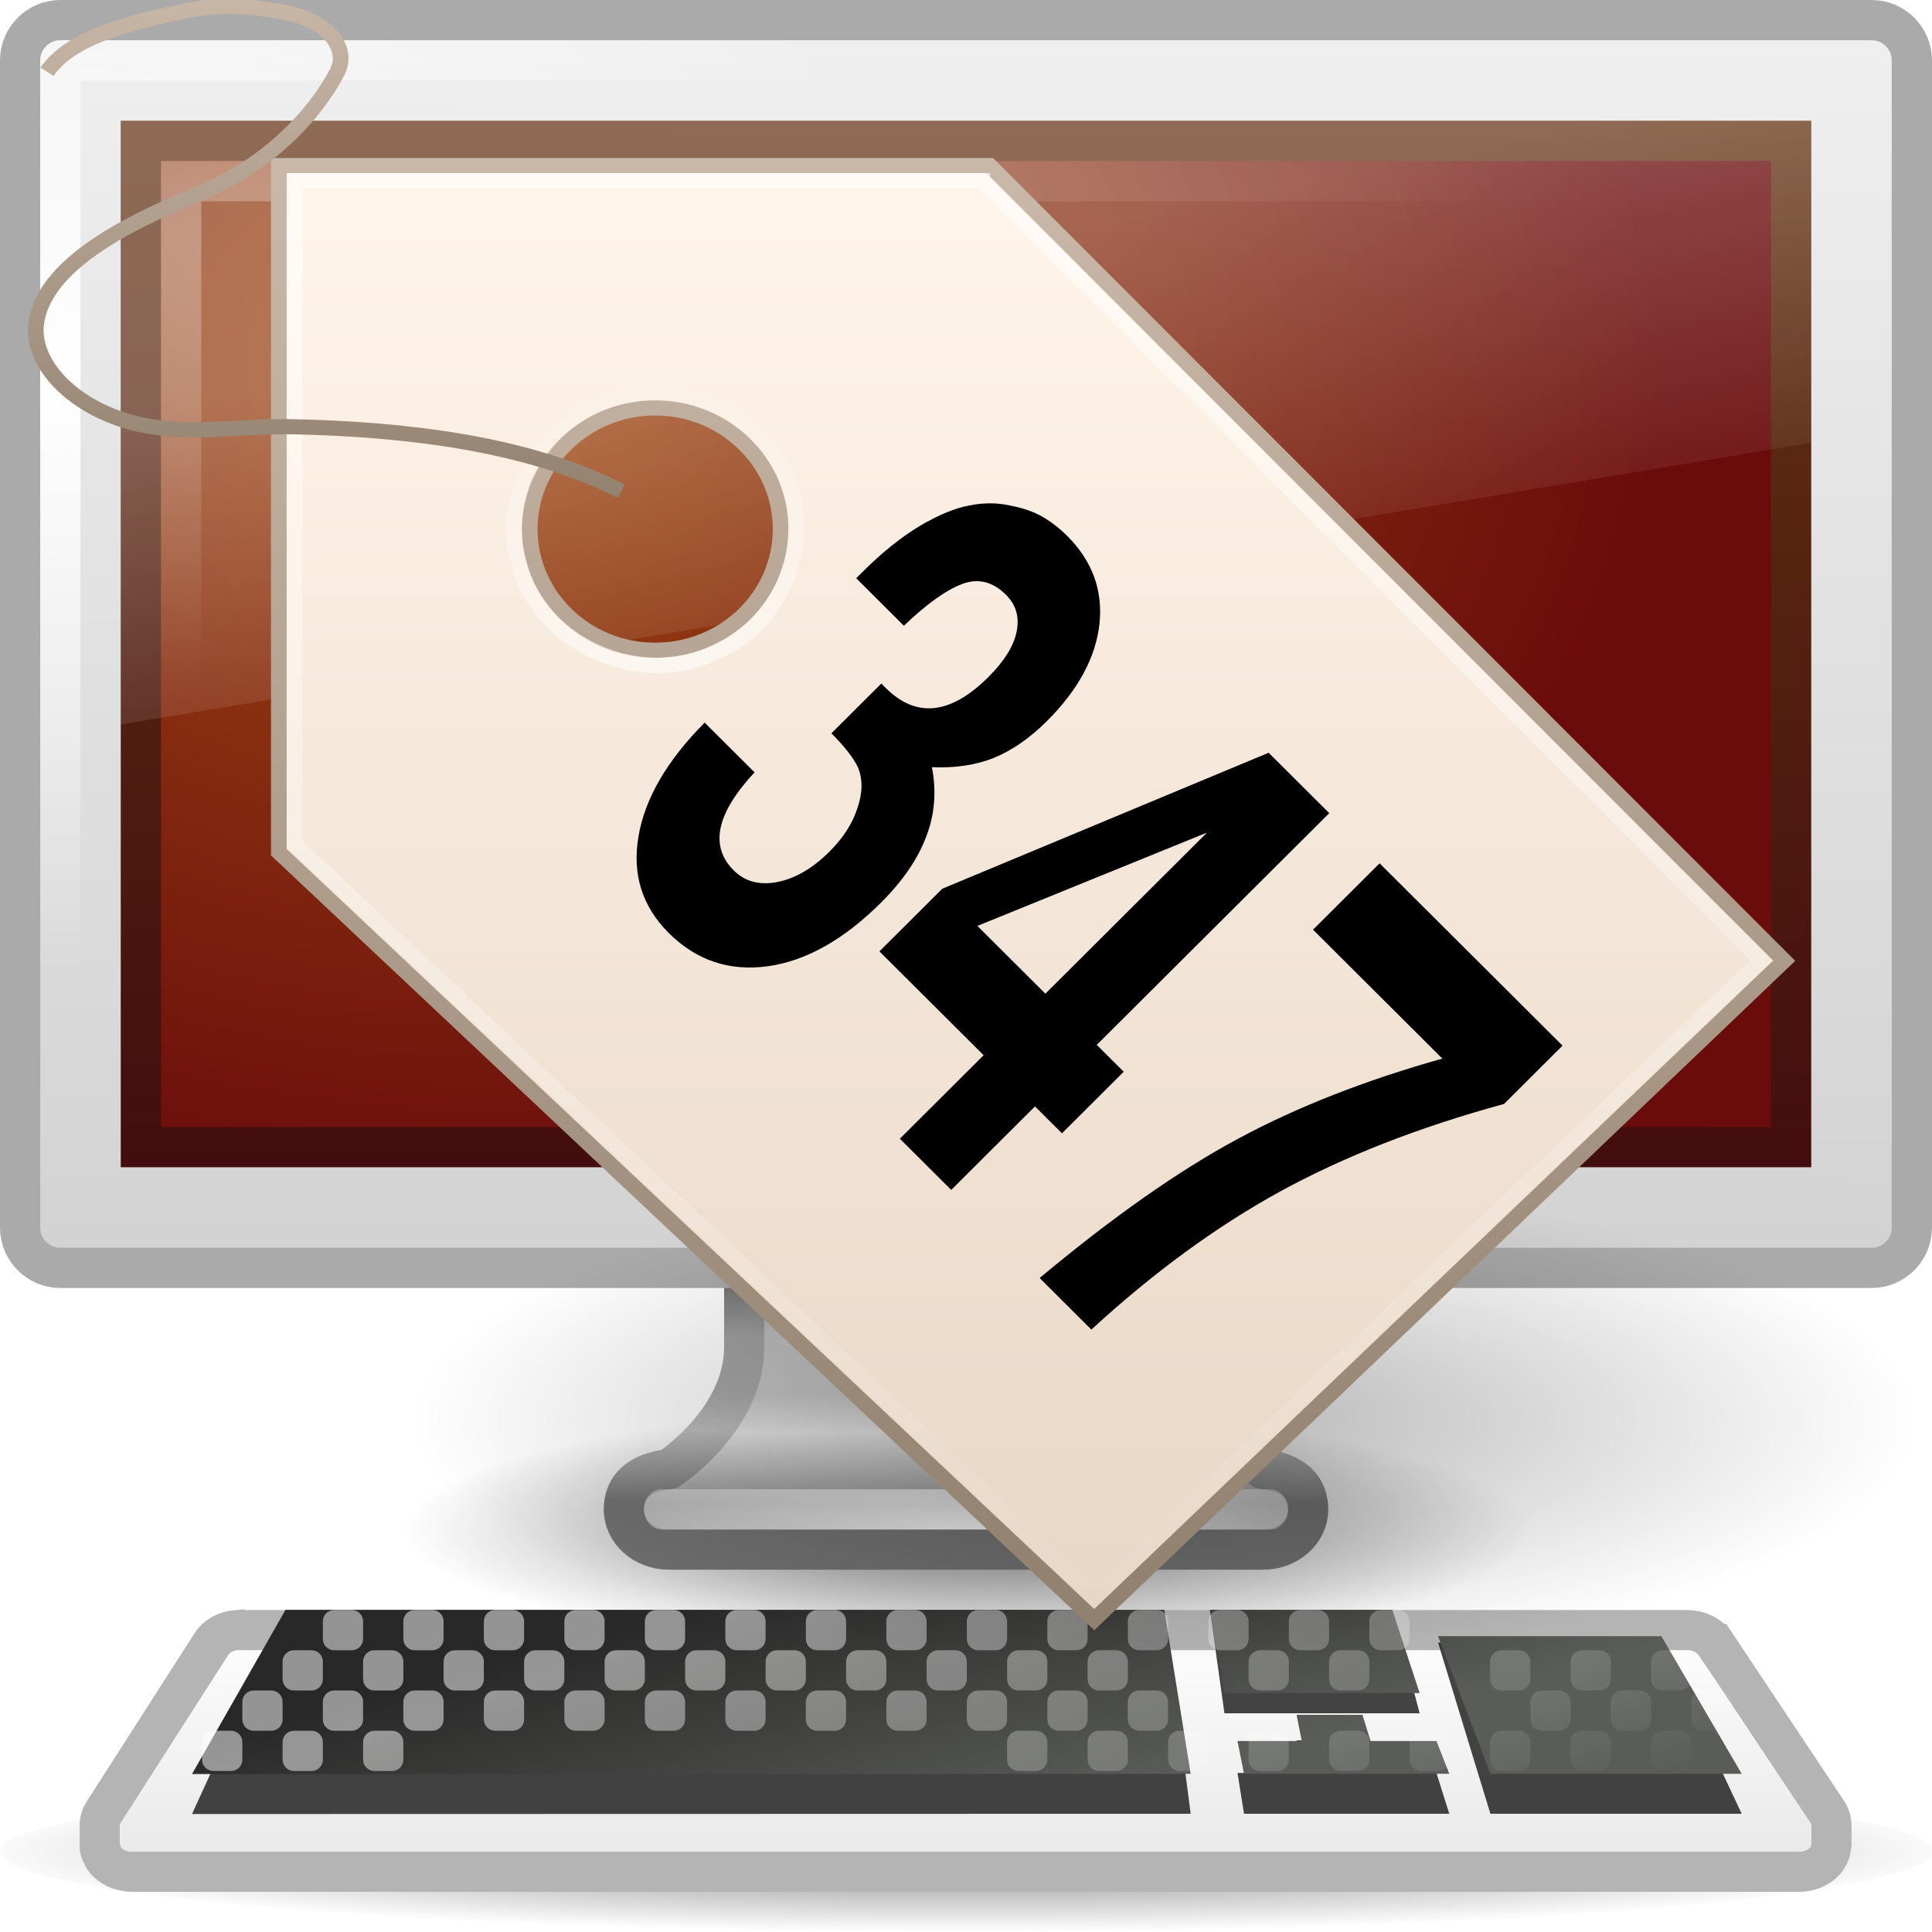
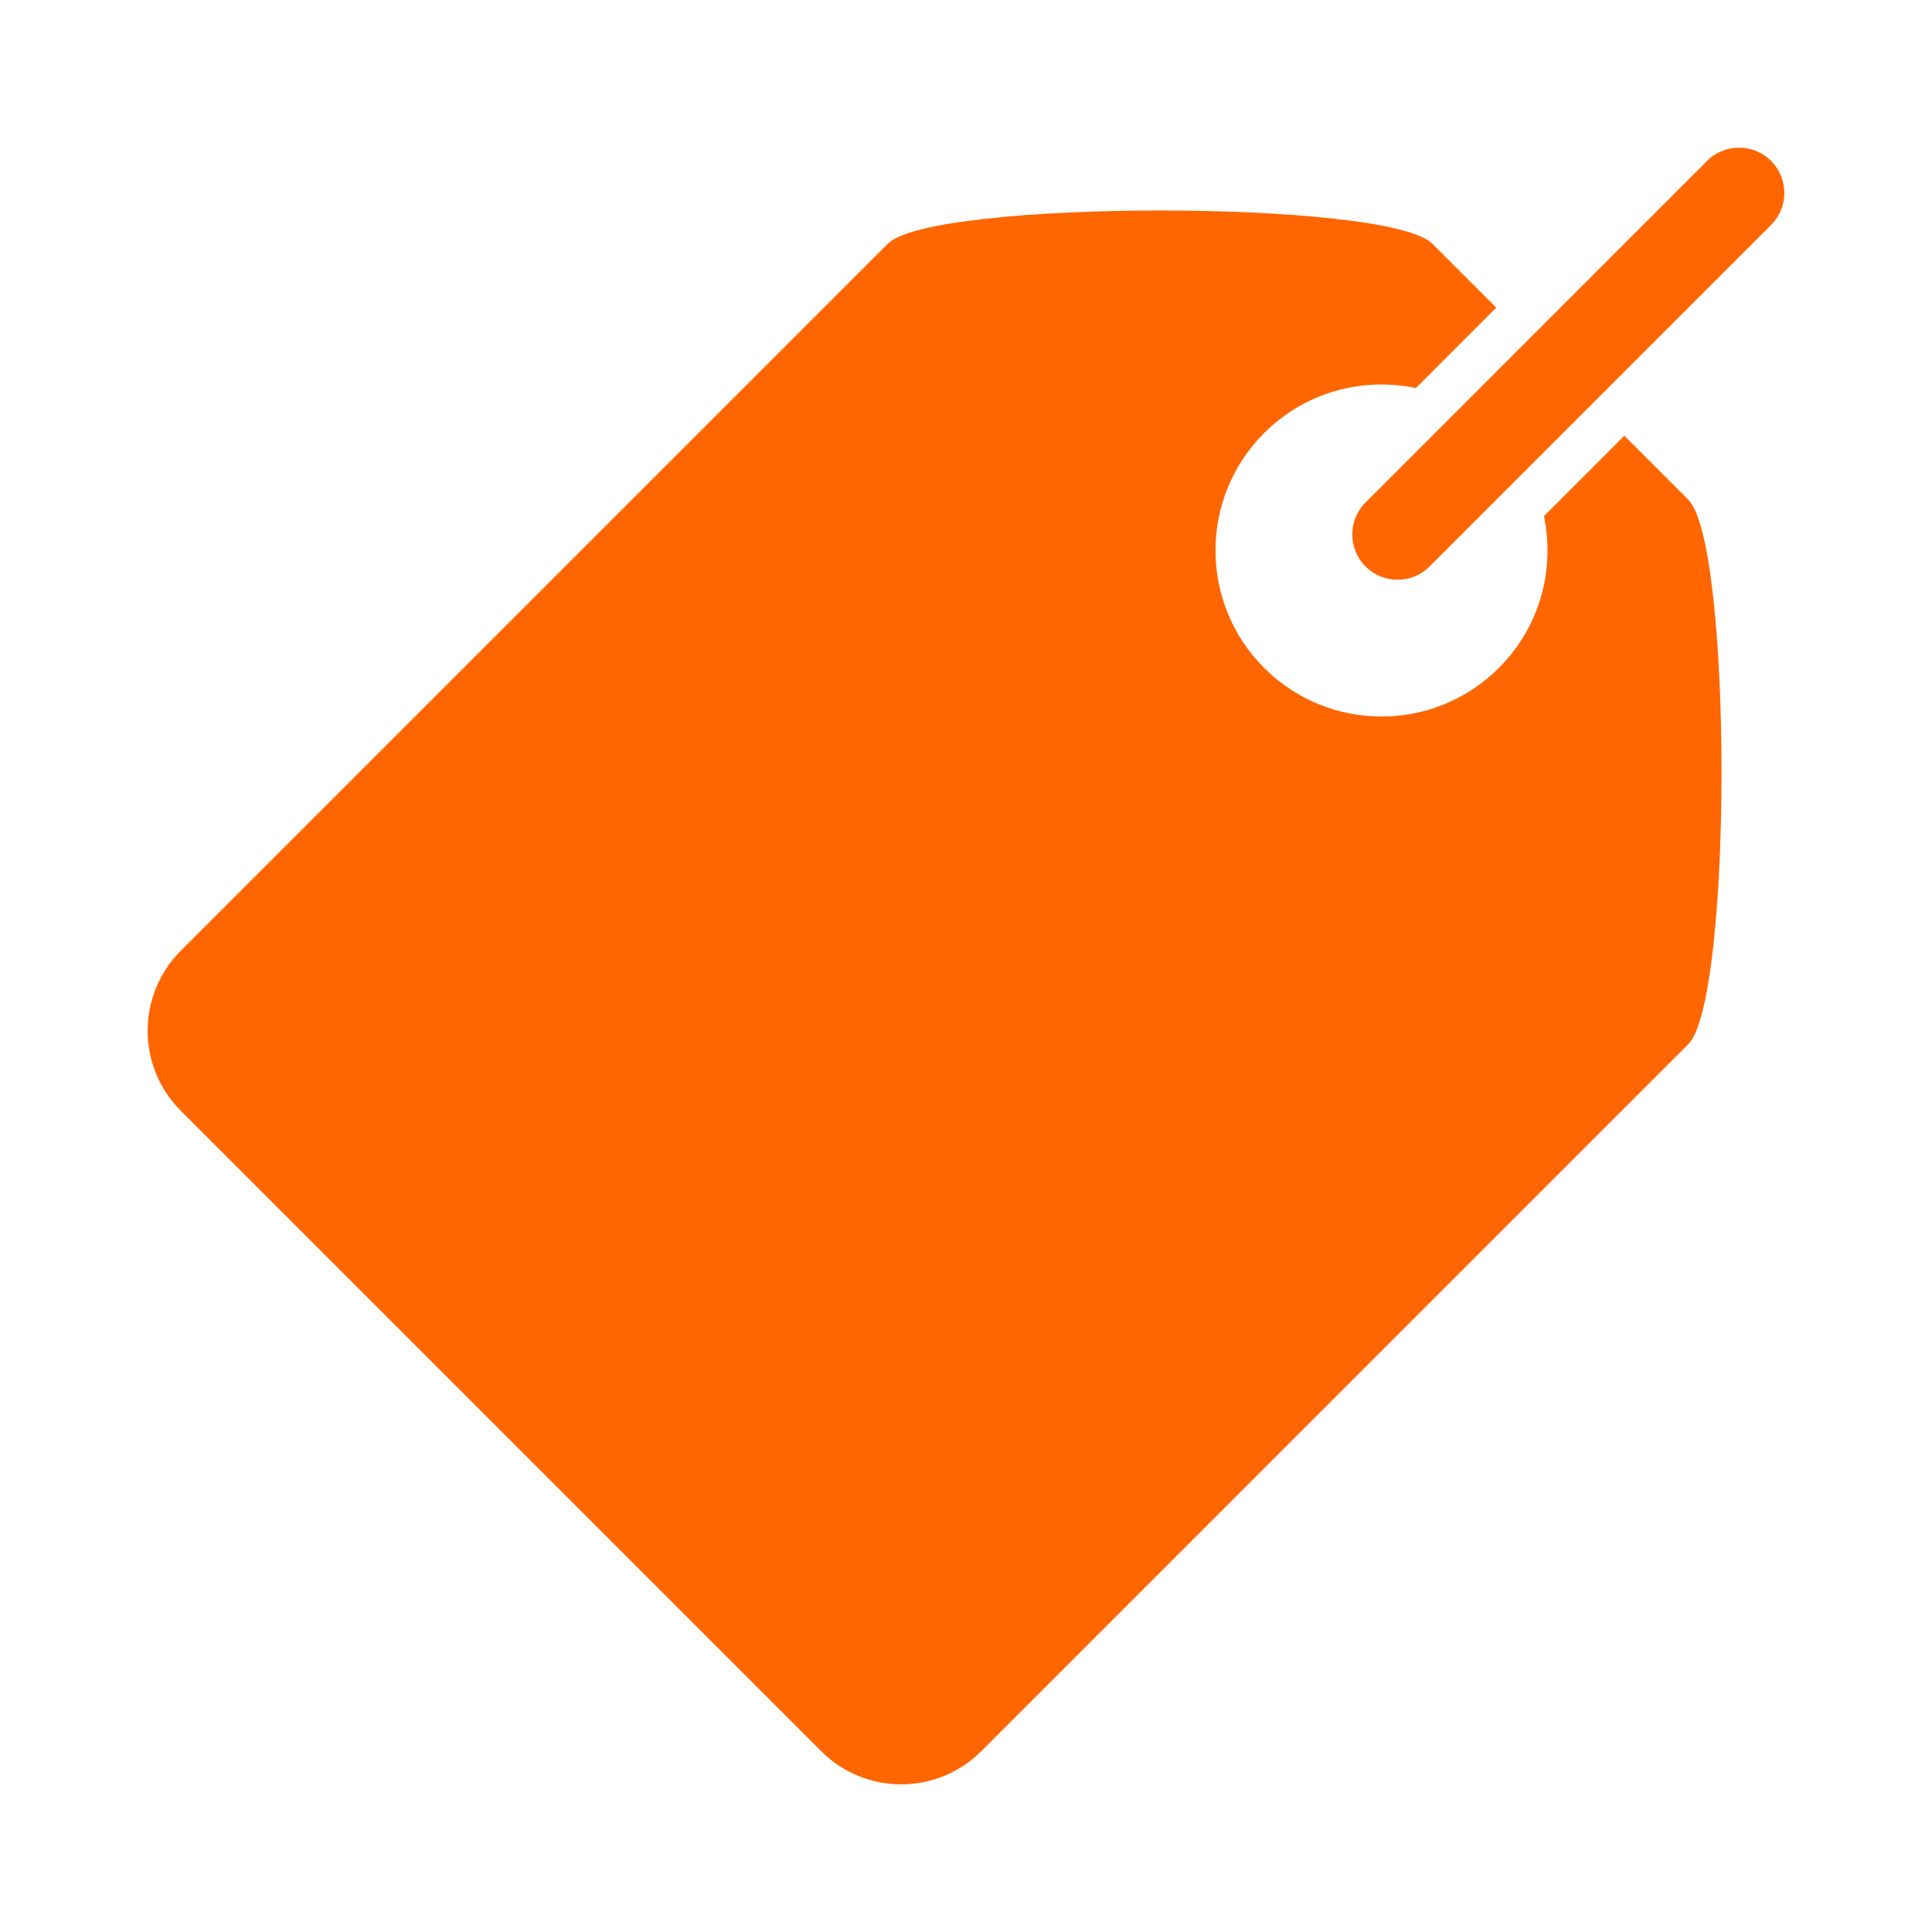
- <svg xmlns="http://www.w3.org/2000/svg" xmlns:xlink="http://www.w3.org/1999/xlink" version="1.0" width="48" height="48" id="svg2">
-   <defs id="defs4">
-     <linearGradient id="linearGradient10691">
-       <stop id="stop10693" style="stop-color:black;stop-opacity:1" offset="0" />
-       <stop id="stop10695" style="stop-color:black;stop-opacity:0" offset="1" />
-     </linearGradient>
-     <radialGradient cx="6.703" cy="73.616" r="7.228" fx="6.703" fy="73.616" id="radialGradient5995" xlink:href="#linearGradient10691" gradientUnits="userSpaceOnUse" gradientTransform="matrix(1.936801,0,0,0.4150287,11.01818,7.447365)" />
-     <linearGradient id="linearGradient6927">
-       <stop id="stop6929" style="stop-color:#505050;stop-opacity:1" offset="0" />
-       <stop id="stop6931" style="stop-color:#a0a0a0;stop-opacity:1" offset="0.35" />
-       <stop id="stop6933" style="stop-color:#aaa;stop-opacity:1" offset="0.583" />
-       <stop id="stop6935" style="stop-color:#bebebe;stop-opacity:1" offset="0.723" />
-       <stop id="stop6937" style="stop-color:#6e6e6e;stop-opacity:1" offset="1" />
-     </linearGradient>
-     <linearGradient id="linearGradient6620">
-       <stop id="stop6622" style="stop-color:#787878;stop-opacity:1" offset="0" />
-       <stop id="stop6624" style="stop-color:#bebebe;stop-opacity:1" offset="0.35" />
-       <stop id="stop6626" style="stop-color:#c8c8c8;stop-opacity:1" offset="0.583" />
-       <stop id="stop6628" style="stop-color:#e6e6e6;stop-opacity:1" offset="0.723" />
-       <stop id="stop6630" style="stop-color:#8c8c8c;stop-opacity:1" offset="1" />
-     </linearGradient>
-     <linearGradient id="linearGradient6544">
-       <stop id="stop6546" style="stop-color:#f0f0f0;stop-opacity:1" offset="0" />
-       <stop id="stop6548" style="stop-color:#d2d2d2;stop-opacity:1" offset="1" />
-     </linearGradient>
-     <linearGradient id="linearGradient6568">
-       <stop id="stop6570" style="stop-color:#430d0d;stop-opacity:1" offset="0" />
-       <stop id="stop6572" style="stop-color:#643314;stop-opacity:1" offset="1" />
-     </linearGradient>
-     <linearGradient id="linearGradient6560">
-       <stop id="stop6562" style="stop-color:#a14c13;stop-opacity:1" offset="0" />
-       <stop id="stop6564" style="stop-color:#6b0c0c;stop-opacity:1" offset="1" />
-     </linearGradient>
-     <linearGradient id="linearGradient7255">
-       <stop id="stop7257" style="stop-color:white;stop-opacity:1" offset="0" />
-       <stop id="stop7259" style="stop-color:#e6e6e6;stop-opacity:1" offset="1" />
-     </linearGradient>
-     <linearGradient id="linearGradient4574">
-       <stop id="stop4576" style="stop-color:#282828;stop-opacity:1" offset="0" />
-       <stop id="stop4578" style="stop-color:#5a5c58;stop-opacity:1" offset="1" />
-     </linearGradient>
-     <linearGradient id="linearGradient6592">
-       <stop id="stop6594" style="stop-color:white;stop-opacity:0.275" offset="0" />
-       <stop id="stop6596" style="stop-color:white;stop-opacity:0" offset="1" />
-     </linearGradient>
-     <linearGradient id="linearGradient6602">
-       <stop id="stop6604" style="stop-color:white;stop-opacity:1" offset="0" />
-       <stop id="stop6606" style="stop-color:white;stop-opacity:0" offset="1" />
-     </linearGradient>
-     <linearGradient x1="317" y1="79.188" x2="320.5" y2="89.75" id="linearGradient5732" xlink:href="#linearGradient6602" gradientUnits="userSpaceOnUse" gradientTransform="translate(-295.9789,-40)" />
-     <linearGradient x1="317" y1="79.188" x2="320.5" y2="89.75" id="linearGradient5734" xlink:href="#linearGradient6602" gradientUnits="userSpaceOnUse" gradientTransform="translate(-295.9789,-40)" />
-     <linearGradient x1="317" y1="79.188" x2="320.5" y2="89.75" id="linearGradient5736" xlink:href="#linearGradient6602" gradientUnits="userSpaceOnUse" gradientTransform="translate(-295.9789,-40)" />
-     <linearGradient x1="317" y1="79.188" x2="320.5" y2="89.75" id="linearGradient5738" xlink:href="#linearGradient6602" gradientUnits="userSpaceOnUse" gradientTransform="translate(-295.9789,-40)" />
-     <linearGradient x1="317" y1="79.188" x2="320.5" y2="89.75" id="linearGradient5740" xlink:href="#linearGradient6602" gradientUnits="userSpaceOnUse" gradientTransform="translate(-295.9789,-40)" />
-     <linearGradient x1="317" y1="79.188" x2="320.5" y2="89.75" id="linearGradient5742" xlink:href="#linearGradient6602" gradientUnits="userSpaceOnUse" gradientTransform="translate(-295.9789,-40)" />
-     <linearGradient x1="317" y1="79.188" x2="320.5" y2="89.75" id="linearGradient5744" xlink:href="#linearGradient6602" gradientUnits="userSpaceOnUse" gradientTransform="translate(-295.9789,-40)" />
-     <linearGradient x1="317" y1="79.188" x2="320.5" y2="89.75" id="linearGradient5746" xlink:href="#linearGradient6602" gradientUnits="userSpaceOnUse" gradientTransform="translate(-295.9789,-40)" />
-     <linearGradient x1="317" y1="79.188" x2="320.5" y2="89.75" id="linearGradient5748" xlink:href="#linearGradient6602" gradientUnits="userSpaceOnUse" gradientTransform="translate(-295.9789,-40)" />
-     <linearGradient x1="317" y1="79.188" x2="320.5" y2="89.75" id="linearGradient5750" xlink:href="#linearGradient6602" gradientUnits="userSpaceOnUse" gradientTransform="translate(-295.9789,-40)" />
-     <linearGradient x1="317" y1="79.188" x2="320.5" y2="89.75" id="linearGradient5752" xlink:href="#linearGradient6602" gradientUnits="userSpaceOnUse" gradientTransform="translate(-295.9789,-40)" />
-     <linearGradient x1="317" y1="79.188" x2="320.5" y2="89.75" id="linearGradient5754" xlink:href="#linearGradient6602" gradientUnits="userSpaceOnUse" gradientTransform="translate(-295.9789,-40)" />
-     <linearGradient x1="317" y1="79.188" x2="320.5" y2="89.75" id="linearGradient5756" xlink:href="#linearGradient6602" gradientUnits="userSpaceOnUse" gradientTransform="translate(-295.9789,-40)" />
-     <linearGradient x1="317" y1="79.188" x2="320.5" y2="89.75" id="linearGradient5758" xlink:href="#linearGradient6602" gradientUnits="userSpaceOnUse" gradientTransform="translate(-295.9789,-40)" />
-     <linearGradient x1="317" y1="79.188" x2="320.5" y2="89.75" id="linearGradient5760" xlink:href="#linearGradient6602" gradientUnits="userSpaceOnUse" gradientTransform="translate(-295.9789,-40)" />
-     <linearGradient x1="317" y1="79.188" x2="320.5" y2="89.75" id="linearGradient5762" xlink:href="#linearGradient6602" gradientUnits="userSpaceOnUse" gradientTransform="translate(-295.9789,-40)" />
-     <linearGradient x1="317" y1="79.188" x2="320.5" y2="89.75" id="linearGradient5764" xlink:href="#linearGradient6602" gradientUnits="userSpaceOnUse" gradientTransform="translate(-295.9789,-40)" />
-     <linearGradient x1="317" y1="79.188" x2="320.5" y2="89.75" id="linearGradient5766" xlink:href="#linearGradient6602" gradientUnits="userSpaceOnUse" gradientTransform="translate(-295.9789,-40)" />
-     <linearGradient x1="317" y1="79.188" x2="320.5" y2="89.75" id="linearGradient5768" xlink:href="#linearGradient6602" gradientUnits="userSpaceOnUse" gradientTransform="translate(-295.9789,-40)" />
-     <linearGradient x1="317" y1="79.188" x2="320.5" y2="89.75" id="linearGradient5770" xlink:href="#linearGradient6602" gradientUnits="userSpaceOnUse" gradientTransform="translate(-295.9789,-40)" />
-     <linearGradient x1="317" y1="79.188" x2="320.5" y2="89.75" id="linearGradient5772" xlink:href="#linearGradient6602" gradientUnits="userSpaceOnUse" gradientTransform="translate(-295.9789,-40)" />
-     <linearGradient x1="317" y1="79.188" x2="320.5" y2="89.75" id="linearGradient5774" xlink:href="#linearGradient6602" gradientUnits="userSpaceOnUse" gradientTransform="translate(-295.9789,-40)" />
-     <linearGradient x1="317" y1="79.188" x2="320.5" y2="89.75" id="linearGradient5776" xlink:href="#linearGradient6602" gradientUnits="userSpaceOnUse" gradientTransform="translate(-295.9789,-40)" />
-     <linearGradient x1="317" y1="79.188" x2="320.5" y2="89.75" id="linearGradient5778" xlink:href="#linearGradient6602" gradientUnits="userSpaceOnUse" gradientTransform="translate(-295.9789,-40)" />
-     <linearGradient x1="317" y1="79.188" x2="320.5" y2="89.75" id="linearGradient5780" xlink:href="#linearGradient6602" gradientUnits="userSpaceOnUse" gradientTransform="translate(-295.9789,-40)" />
-     <linearGradient x1="317" y1="79.188" x2="320.5" y2="89.75" id="linearGradient5782" xlink:href="#linearGradient6602" gradientUnits="userSpaceOnUse" gradientTransform="translate(-295.9789,-40)" />
-     <linearGradient x1="317" y1="79.188" x2="320.5" y2="89.75" id="linearGradient5784" xlink:href="#linearGradient6602" gradientUnits="userSpaceOnUse" gradientTransform="translate(-295.9789,-40)" />
-     <linearGradient x1="317" y1="79.188" x2="320.5" y2="89.75" id="linearGradient5786" xlink:href="#linearGradient6602" gradientUnits="userSpaceOnUse" gradientTransform="translate(-295.9789,-40)" />
-     <linearGradient x1="317" y1="79.188" x2="320.5" y2="89.75" id="linearGradient5788" xlink:href="#linearGradient6602" gradientUnits="userSpaceOnUse" gradientTransform="translate(-295.9789,-40)" />
-     <linearGradient x1="317" y1="79.188" x2="320.5" y2="89.75" id="linearGradient5790" xlink:href="#linearGradient6602" gradientUnits="userSpaceOnUse" gradientTransform="translate(-295.9789,-40)" />
-     <linearGradient x1="317" y1="79.188" x2="320.5" y2="89.75" id="linearGradient5792" xlink:href="#linearGradient6602" gradientUnits="userSpaceOnUse" gradientTransform="translate(-295.9789,-40)" />
-     <linearGradient x1="317" y1="79.188" x2="320.5" y2="89.75" id="linearGradient5794" xlink:href="#linearGradient6602" gradientUnits="userSpaceOnUse" gradientTransform="translate(-295.9789,-40)" />
-     <linearGradient x1="317" y1="79.188" x2="320.5" y2="89.75" id="linearGradient5796" xlink:href="#linearGradient6602" gradientUnits="userSpaceOnUse" gradientTransform="translate(-295.9789,-40)" />
-     <linearGradient x1="317" y1="79.188" x2="320.5" y2="89.75" id="linearGradient5798" xlink:href="#linearGradient6602" gradientUnits="userSpaceOnUse" gradientTransform="translate(-295.9789,-40)" />
-     <linearGradient x1="317" y1="79.188" x2="320.5" y2="89.75" id="linearGradient5800" xlink:href="#linearGradient6602" gradientUnits="userSpaceOnUse" gradientTransform="translate(-295.9789,-40)" />
-     <linearGradient x1="317" y1="79.188" x2="320.5" y2="89.75" id="linearGradient5802" xlink:href="#linearGradient6602" gradientUnits="userSpaceOnUse" gradientTransform="translate(-295.9789,-40)" />
-     <linearGradient x1="317" y1="79.188" x2="320.5" y2="89.75" id="linearGradient5804" xlink:href="#linearGradient6602" gradientUnits="userSpaceOnUse" gradientTransform="translate(-295.9789,-40)" />
-     <linearGradient x1="317" y1="79.188" x2="320.5" y2="89.75" id="linearGradient5806" xlink:href="#linearGradient6602" gradientUnits="userSpaceOnUse" gradientTransform="translate(-295.9789,-40)" />
-     <linearGradient x1="317" y1="79.188" x2="320.5" y2="89.75" id="linearGradient5808" xlink:href="#linearGradient6602" gradientUnits="userSpaceOnUse" gradientTransform="translate(-295.9789,-40)" />
-     <linearGradient x1="317" y1="79.188" x2="320.5" y2="89.75" id="linearGradient5810" xlink:href="#linearGradient6602" gradientUnits="userSpaceOnUse" gradientTransform="translate(-295.9789,-40)" />
-     <linearGradient x1="317" y1="79.188" x2="320.5" y2="89.75" id="linearGradient5812" xlink:href="#linearGradient6602" gradientUnits="userSpaceOnUse" gradientTransform="translate(-295.9789,-40)" />
-     <linearGradient x1="317" y1="79.188" x2="320.5" y2="89.75" id="linearGradient5814" xlink:href="#linearGradient6602" gradientUnits="userSpaceOnUse" gradientTransform="translate(-295.9789,-40)" />
-     <linearGradient x1="317" y1="79.188" x2="320.5" y2="89.75" id="linearGradient5816" xlink:href="#linearGradient6602" gradientUnits="userSpaceOnUse" gradientTransform="translate(-295.9789,-40)" />
-     <linearGradient x1="317" y1="79.188" x2="320.5" y2="89.75" id="linearGradient5818" xlink:href="#linearGradient6602" gradientUnits="userSpaceOnUse" gradientTransform="translate(-295.9789,-40)" />
-     <linearGradient x1="317" y1="79.188" x2="320.5" y2="89.75" id="linearGradient5820" xlink:href="#linearGradient6602" gradientUnits="userSpaceOnUse" gradientTransform="translate(-295.9789,-40)" />
-     <linearGradient x1="317" y1="79.188" x2="320.5" y2="89.75" id="linearGradient5822" xlink:href="#linearGradient6602" gradientUnits="userSpaceOnUse" gradientTransform="translate(-295.9789,-40)" />
-     <linearGradient x1="317" y1="79.188" x2="320.5" y2="89.75" id="linearGradient5824" xlink:href="#linearGradient6602" gradientUnits="userSpaceOnUse" gradientTransform="translate(-295.9789,-40)" />
-     <linearGradient x1="317" y1="79.188" x2="320.5" y2="89.75" id="linearGradient5826" xlink:href="#linearGradient6602" gradientUnits="userSpaceOnUse" gradientTransform="translate(-295.9789,-40)" />
-     <linearGradient x1="317" y1="79.188" x2="320.5" y2="89.75" id="linearGradient5828" xlink:href="#linearGradient6602" gradientUnits="userSpaceOnUse" gradientTransform="translate(-295.9789,-40)" />
-     <linearGradient x1="317" y1="79.188" x2="320.5" y2="89.75" id="linearGradient5830" xlink:href="#linearGradient6602" gradientUnits="userSpaceOnUse" gradientTransform="translate(-295.9789,-40)" />
-     <linearGradient x1="317" y1="79.188" x2="320.5" y2="89.75" id="linearGradient5832" xlink:href="#linearGradient6602" gradientUnits="userSpaceOnUse" gradientTransform="translate(-295.9789,-40)" />
-     <linearGradient x1="317" y1="79.188" x2="320.5" y2="89.75" id="linearGradient5834" xlink:href="#linearGradient6602" gradientUnits="userSpaceOnUse" gradientTransform="translate(-295.9789,-40)" />
-     <linearGradient x1="317" y1="79.188" x2="320.5" y2="89.75" id="linearGradient5836" xlink:href="#linearGradient6602" gradientUnits="userSpaceOnUse" gradientTransform="translate(-295.9789,-40)" />
-     <linearGradient x1="317" y1="79.188" x2="320.5" y2="89.75" id="linearGradient5838" xlink:href="#linearGradient6602" gradientUnits="userSpaceOnUse" gradientTransform="translate(-295.9789,-40)" />
-     <linearGradient x1="317" y1="79.188" x2="320.5" y2="89.75" id="linearGradient5840" xlink:href="#linearGradient6602" gradientUnits="userSpaceOnUse" gradientTransform="translate(-295.9789,-40)" />
-     <linearGradient x1="317" y1="79.188" x2="320.5" y2="89.75" id="linearGradient5842" xlink:href="#linearGradient6602" gradientUnits="userSpaceOnUse" gradientTransform="translate(-295.9789,-40)" />
-     <linearGradient x1="317" y1="79.188" x2="320.5" y2="89.75" id="linearGradient5844" xlink:href="#linearGradient6602" gradientUnits="userSpaceOnUse" gradientTransform="translate(-295.9789,-40)" />
-     <radialGradient cx="5.969" cy="-0.646" r="20" fx="5.969" fy="-0.646" id="radialGradient6000" xlink:href="#linearGradient6602" gradientUnits="userSpaceOnUse" gradientTransform="matrix(1.583349,-0.00807592,0.00274473,0.5381259,-3.480107,6.408078)" />
-     <linearGradient x1="12.938" y1="8.438" x2="15.25" y2="19.812" id="linearGradient6003" xlink:href="#linearGradient6592" gradientUnits="userSpaceOnUse" gradientTransform="translate(-6.5399408e-6,-1.2224421e-4)" />
-     <linearGradient x1="316.865" y1="85.62" x2="319.387" y2="93.916" id="linearGradient6064" xlink:href="#linearGradient4574" gradientUnits="userSpaceOnUse" gradientTransform="matrix(0.9167044,0,0,0.8153692,-269.3243,-30.93774)" />
-     <linearGradient x1="145.437" y1="372.668" x2="145.437" y2="416.829" id="linearGradient6068" xlink:href="#linearGradient7255" gradientUnits="userSpaceOnUse" gradientTransform="matrix(0.1875752,0,0,0.1585269,-3.291147,-19.0786)" />
-     <radialGradient cx="12.244" cy="4.863" r="21" fx="12.244" fy="4.863" id="radialGradient6072" xlink:href="#linearGradient6560" gradientUnits="userSpaceOnUse" gradientTransform="matrix(1.38303,0.0178492,-0.01287706,0.9977683,-4.627337,4.034818)" />
-     <linearGradient x1="24.875" y1="29" x2="25" y2="3" id="linearGradient6074" xlink:href="#linearGradient6568" gradientUnits="userSpaceOnUse" gradientTransform="translate(-6.5303886e-6,-1.2215321e-4)" />
-     <radialGradient cx="1" cy="5.564" r="23" fx="1" fy="5.564" id="radialGradient6077" xlink:href="#linearGradient6602" gradientUnits="userSpaceOnUse" gradientTransform="matrix(1,0,0,0.652174,-6.5303886e-6,5.565098)" />
-     <linearGradient x1="20.147" y1="-0" x2="20.104" y2="31.983" id="linearGradient6080" xlink:href="#linearGradient6544" gradientUnits="userSpaceOnUse" gradientTransform="matrix(1.001629,0,0,1.001049,-0.03937653,-0.01665215)" />
-     <radialGradient cx="24" cy="38.641" r="8" fx="24" fy="38.641" id="radialGradient6083" xlink:href="#linearGradient6602" gradientUnits="userSpaceOnUse" gradientTransform="matrix(1.828641,-3.1440363e-8,0,0.4381505,-19.88739,21.06923)" />
-     <linearGradient x1="320.281" y1="86.913" x2="320.281" y2="93.38" id="linearGradient6086" xlink:href="#linearGradient6620" gradientUnits="userSpaceOnUse" gradientTransform="matrix(0.9964089,0,0,1.000144,-294.882,-56.01284)" />
-     <linearGradient x1="22.325" y1="30.958" x2="22.301" y2="37.319" id="linearGradient6088" xlink:href="#linearGradient6927" gradientUnits="userSpaceOnUse" />
-     <radialGradient cx="6.703" cy="73.616" r="7.228" fx="6.703" fy="73.616" id="radialGradient6098" xlink:href="#linearGradient10691" gradientUnits="userSpaceOnUse" gradientTransform="matrix(3.458572,-4.76972e-6,3.9259215e-7,0.2766858,0.8181561,25.63161)" />
-     <linearGradient id="linearGradient3251">
-       <stop id="stop3253" style="stop-color:#917f6e" offset="0" />
-       <stop id="stop3255" style="stop-color:#cbbaa9" offset="1" />
-     </linearGradient>
-     <linearGradient id="linearGradient4222">
-       <stop id="stop4224" style="stop-color:#fff" offset="0" />
-       <stop id="stop4226" style="stop-color:#fff;stop-opacity:0" offset="1" />
-     </linearGradient>
-     <linearGradient id="linearGradient3041">
-       <stop id="stop3043" style="stop-color:#fff" offset="0" />
-       <stop id="stop3045" style="stop-color:#fff;stop-opacity:0" offset="1" />
-     </linearGradient>
-     <linearGradient id="linearGradient2874" y2="24.034" gradientUnits="userSpaceOnUse" x2="39.906" gradientTransform="matrix(5.3333,0,0,5.3333,-132.83,-74.833)" y1="6.123" x1="39.906">
-       <stop id="stop3245" style="stop-color:#fff4e9" offset="0" />
-       <stop id="stop3247" style="stop-color:#e7d6c5" offset="1" />
-     </linearGradient>
-     <linearGradient id="linearGradient3052">
-       <stop id="stop3054" style="stop-color:#917f6e" offset="0" />
-       <stop id="stop3056" style="stop-color:#cbbaa9" offset="1" />
-     </linearGradient>
-     <radialGradient xlink:href="#radialGradient3340" id="radialGradient3040" gradientUnits="userSpaceOnUse" gradientTransform="matrix(-5.2091,0,0,1.7364,127.0455,66.3483)" cx="10.471" cy="20.147" r="9.215" />
-     <radialGradient id="radialGradient3340" gradientUnits="userSpaceOnUse" cx="10.471" cy="20.147" r="9.215" gradientTransform="matrix(5.2091,0,0,1.7364,-6.5455,2.3483)">
-       <stop id="stop3285" offset="0" />
-       <stop id="stop3287" style="stop-opacity:0" offset="1" />
-     </radialGradient>
-     <radialGradient xlink:href="#radialGradient3340" id="radialGradient3232" gradientUnits="userSpaceOnUse" gradientTransform="matrix(-5.2091,0,0,1.7364,53.77857,22.44523)" cx="10.471" cy="20.147" r="9.215" />
-     <linearGradient xlink:href="#linearGradient2874" id="linearGradient3234" gradientUnits="userSpaceOnUse" gradientTransform="matrix(-5.3333,0,0,5.3333,180.0631,-54.73607)" x1="39.906" y1="6.123" x2="39.906" y2="24.034" />
-     <linearGradient xlink:href="#linearGradient3251" id="linearGradient3236" gradientUnits="userSpaceOnUse" gradientTransform="matrix(-5.3333,0,0,5.3333,180.0631,-54.73607)" x1="32.016" y1="24.011" x2="32.016" y2="5" />
-     <linearGradient xlink:href="#linearGradient4222" id="linearGradient3238" gradientUnits="userSpaceOnUse" gradientTransform="matrix(-5.8356,0,0,5.8356,198.4931,-61.75307)" x1="38.382" y1="5.906" x2="38.382" y2="22.698" />
-     <linearGradient xlink:href="#linearGradient4222" id="linearGradient3240" gradientUnits="userSpaceOnUse" gradientTransform="matrix(-3.7348,0,0,3.7348,116.1521,-38.75607)" x1="40.007" y1="12.911" x2="40.007" y2="7.093" />
-     <linearGradient xlink:href="#linearGradient3251" id="linearGradient3242" gradientUnits="userSpaceOnUse" gradientTransform="matrix(-5.3333,0,0,5.3333,52.56636,-38.57307)" x1="17.592" y1="7" x2="17.592" y2="-0.025" />
-   </defs>
-   <g id="g6870">
-     <path d="m 38,38 c 0,1.657 -6.268,3 -14,3 C 16.268,41 10,39.657 10,38 10,36.343 16.268,35 24,35 31.732,35 38,36.343 38,38 l 0,0 z" id="path2589" style="opacity:0.5;fill:url(#radialGradient5995);fill-opacity:1;fill-rule:nonzero;stroke:none;stroke-width:0.8;marker:none;visibility:visible;display:inline;overflow:visible" />
-     <path d="m 18.489,26.499 c 0,0 0,7.001 0,7.001 -0.022,1.802 -1.869,3 -1.869,3 -0.749,0.088 -1.121,0.446 -1.121,1 0,0.554 0.504,1 1.121,1 l 14.76,0 c 0.617,0 1.121,-0.446 1.121,-1 0,-0.554 -0.372,-0.912 -1.121,-1 0,0 -1.846,-1.198 -1.869,-3 0,0 0,-7.001 0,-7.001 l -11.023,0 z" id="path4675" style="fill:url(#linearGradient6086);fill-opacity:1;stroke:url(#linearGradient6088);stroke-width:0.998;stroke-linecap:round;stroke-linejoin:round;stroke-miterlimit:4;stroke-opacity:1;stroke-dasharray:none;stroke-dashoffset:0.5;display:inline;enable-background:new" />
-     <rect width="16" height="1" rx="0.444" ry="0.5" x="16" y="37" id="rect4703" style="opacity:0.8;fill:url(#radialGradient6083);fill-opacity:1;stroke:none;display:inline;enable-background:new" />
-     <rect width="47" height="31" rx="1.002" ry="1.001" x="0.5" y="0.5" id="rect2722" style="fill:url(#linearGradient6080);fill-opacity:1;stroke:#aaa;stroke-width:1;stroke-linecap:round;stroke-linejoin:round;stroke-miterlimit:4;stroke-opacity:1;stroke-dasharray:none;stroke-dashoffset:0.5" />
-     <rect width="45" height="29" rx="0" ry="0" x="1.5" y="1.5" id="rect4642" style="fill:none;stroke:url(#radialGradient6077);stroke-width:1;stroke-linecap:round;stroke-linejoin:round;stroke-miterlimit:4;stroke-opacity:1;stroke-dasharray:none;stroke-dashoffset:0.5;display:inline;enable-background:new" />
-     <rect width="41" height="25" x="3.5" y="3.5" id="rect2716" style="fill:url(#radialGradient6072);fill-opacity:1;fill-rule:evenodd;stroke:url(#linearGradient6074);stroke-width:1;stroke-linecap:butt;stroke-linejoin:miter;stroke-miterlimit:4;stroke-opacity:1;stroke-dasharray:none;display:inline;enable-background:new" />
-     <path d="M 48,46 C 48,47.105 37.255,48 24,48 10.745,48 0,47.105 0,46 0,44.895 10.745,44 24,44 37.255,44 48,44.895 48,46 l 0,0 z" id="path6096" style="opacity:0.5;fill:url(#radialGradient6098);fill-opacity:1;fill-rule:nonzero;stroke:none;stroke-width:0.8;marker:none;visibility:visible;display:inline;overflow:visible" />
-     <path d="m 5.871,40.498 c -0.264,0.023 -0.495,0.154 -0.621,0.352 L 2.571,45.031 c -0.063,0.1 -0.096,0.215 -0.094,0.327 -2.352e-4,-0.012 -6.886e-4,-0.009 0,0.01 l 0,0.466 0,0.05 c -7.61e-4,0.069 0.024,0.137 0.07,0.193 0.014,0.035 0.014,0.061 0.041,0.099 0.143,0.201 0.403,0.326 0.686,0.327 l 41.425,0 c 0.284,5.45e-4 0.546,-0.124 0.692,-0.332 0.062,-0.088 0.081,-0.17 0.094,-0.233 0.021,-0.108 0.018,-0.183 0.018,-0.183 5.8e-5,-0.003 5.8e-5,-0.007 0,-0.01 l 0,-0.332 c 0,-0.095 -0.001,-0.24 -0.1,-0.391 l -2.784,-4.181 c -0.002,-1.2e-5 -0.004,-1.2e-5 -0.006,0 -0.144,-0.213 -0.413,-0.344 -0.703,-0.342 l -35.938,0 c -0.006,-2.67e-4 -0.011,1.44e-4 -0.018,0 -0.021,-4.79e-4 -0.038,-8.91e-4 -0.059,0 -0.008,-1.97e-4 -0.016,-1.97e-4 -0.023,0 z" id="path3698" style="fill:url(#linearGradient6068);fill-opacity:1;stroke:#b4b4b4;stroke-width:0.996;stroke-linecap:square;stroke-linejoin:miter;stroke-miterlimit:4;stroke-opacity:1;stroke-dasharray:none;stroke-dashoffset:0.361;display:inline;enable-background:new" />
-     <path d="m 7.091,39.999 -2.321,5.07 24.812,-0.006 -0.656,-5.063 -21.836,0 z m 22.97,0 0.36,2.568 4.85,0 -0.679,-2.568 -4.531,0 z m 5.667,0.81 1.3,4.253 6.244,0 -1.996,-4.253 -5.548,0 z m -3.515,2.43 0.128,0.81 -1.596,0 0.162,1.013 5.1,0 -0.319,-1.013 -1.636,0 -0.203,-0.81 -1.636,0 z" id="path3702" style="opacity:0.831;fill:#1e1e1e;fill-opacity:1;fill-rule:evenodd;stroke:none;display:inline;enable-background:new" />
-     <path d="m 7.091,39.999 -2.321,4.077 24.812,-0.005 -0.656,-4.072 -21.836,0 z m 22.97,0 0.36,2.065 4.85,0 -0.679,-2.065 -4.531,0 z m 5.667,0.651 1.3,3.42 6.244,0 -1.996,-3.42 -5.548,0 z m -3.515,1.954 0.128,0.651 -1.596,0 0.162,0.814 5.1,0 -0.319,-0.814 -1.636,0 -0.203,-0.651 -1.636,0 z" id="path3704" style="fill:url(#linearGradient6064);fill-opacity:1;fill-rule:evenodd;stroke:none;display:inline;enable-background:new" />
-     <g transform="translate(-6.5399408e-6,-1.2224421e-4)" id="g7196">
-       <rect width="1" height="1" rx="0.281" ry="0.281" x="6.021" y="42" id="rect4584" style="opacity:0.5;fill:url(#linearGradient5732);fill-opacity:1;stroke:none;display:inline;enable-background:new" />
-       <rect width="1" height="1" rx="0.281" ry="0.281" x="5.021" y="43" id="rect4586" style="opacity:0.5;fill:url(#linearGradient5734);fill-opacity:1;stroke:none;display:inline;enable-background:new" />
-       <rect width="1" height="1" rx="0.281" ry="0.281" x="7.021" y="41" id="rect4590" style="opacity:0.5;fill:url(#linearGradient5736);fill-opacity:1;stroke:none;display:inline;enable-background:new" />
-       <rect width="1" height="1" rx="0.281" ry="0.281" x="7.021" y="43" id="rect4592" style="opacity:0.5;fill:url(#linearGradient5738);fill-opacity:1;stroke:none;display:inline;enable-background:new" />
-       <rect width="1" height="1" rx="0.281" ry="0.281" x="8.021" y="40" id="rect4594" style="opacity:0.5;fill:url(#linearGradient5740);fill-opacity:1;stroke:none;display:inline;enable-background:new" />
-       <rect width="1" height="1" rx="0.281" ry="0.281" x="10.021" y="40" id="rect4607" style="opacity:0.5;fill:url(#linearGradient5742);fill-opacity:1;stroke:none" />
-       <rect width="1" height="1" rx="0.281" ry="0.281" x="10.021" y="42" id="rect4609" style="opacity:0.5;fill:url(#linearGradient5744);fill-opacity:1;stroke:none;display:inline;enable-background:new" />
-       <rect width="1" height="1" rx="0.281" ry="0.281" x="9.021" y="43" id="rect4611" style="opacity:0.5;fill:url(#linearGradient5746);fill-opacity:1;stroke:none;display:inline;enable-background:new" />
-       <rect width="1" height="1" rx="0.281" ry="0.281" x="9.021" y="41" id="rect4613" style="opacity:0.5;fill:url(#linearGradient5748);fill-opacity:1;stroke:none;display:inline;enable-background:new" />
-       <rect width="1" height="1" rx="0.281" ry="0.281" x="11.021" y="41" id="rect4615" style="opacity:0.5;fill:url(#linearGradient5750);fill-opacity:1;stroke:none;display:inline;enable-background:new" />
-       <rect width="1" height="1" rx="0.281" ry="0.281" x="12.021" y="40" id="rect4619" style="opacity:0.5;fill:url(#linearGradient5752);fill-opacity:1;stroke:none;display:inline;enable-background:new" />
-       <rect width="1" height="1" rx="0.281" ry="0.281" x="12.021" y="42" id="rect4628" style="opacity:0.5;fill:url(#linearGradient5754);fill-opacity:1;stroke:none;display:inline;enable-background:new" />
-       <rect width="1" height="1" rx="0.281" ry="0.281" x="8.021" y="42" id="rect4630" style="opacity:0.5;fill:url(#linearGradient5756);fill-opacity:1;stroke:none;display:inline;enable-background:new" />
-       <rect width="1" height="1" rx="0.281" ry="0.281" x="14.021" y="40" id="rect4639" style="opacity:0.5;fill:url(#linearGradient5758);fill-opacity:1;stroke:none;display:inline;enable-background:new" />
-       <rect width="1" height="1" rx="0.281" ry="0.281" x="14.021" y="42" id="rect4641" style="opacity:0.5;fill:url(#linearGradient5760);fill-opacity:1;stroke:none;display:inline;enable-background:new" />
-       <rect width="1" height="1" rx="0.281" ry="0.281" x="13.021" y="41" id="rect4645" style="opacity:0.5;fill:url(#linearGradient5762);fill-opacity:1;stroke:none;display:inline;enable-background:new" />
-       <rect width="1" height="1" rx="0.281" ry="0.281" x="15.021" y="41" id="rect4647" style="opacity:0.5;fill:url(#linearGradient5764);fill-opacity:1;stroke:none;display:inline;enable-background:new" />
-       <rect width="1" height="1" rx="0.281" ry="0.281" x="16.021" y="40" id="rect4651" style="opacity:0.5;fill:url(#linearGradient5766);fill-opacity:1;stroke:none;display:inline;enable-background:new" />
-       <rect width="1" height="1" rx="0.281" ry="0.281" x="18.021" y="40" id="rect4653" style="opacity:0.5;fill:url(#linearGradient5768);fill-opacity:1;stroke:none;display:inline;enable-background:new" />
-       <rect width="1" height="1" rx="0.281" ry="0.281" x="18.021" y="42" id="rect4655" style="opacity:0.5;fill:url(#linearGradient5770);fill-opacity:1;stroke:none;display:inline;enable-background:new" />
-       <rect width="1" height="1" rx="0.281" ry="0.281" x="17.021" y="41" id="rect4659" style="opacity:0.5;fill:url(#linearGradient5772);fill-opacity:1;stroke:none;display:inline;enable-background:new" />
-       <rect width="1" height="1" rx="0.281" ry="0.281" x="19.021" y="41" id="rect4661" style="opacity:0.5;fill:url(#linearGradient5774);fill-opacity:1;stroke:none;display:inline;enable-background:new" />
-       <rect width="1" height="1" rx="0.281" ry="0.281" x="20.021" y="40" id="rect4665" style="opacity:0.5;fill:url(#linearGradient5776);fill-opacity:1;stroke:none;display:inline;enable-background:new" />
-       <rect width="1" height="1" rx="0.281" ry="0.281" x="20.021" y="42" id="rect4667" style="opacity:0.5;fill:url(#linearGradient5778);fill-opacity:1;stroke:none;display:inline;enable-background:new" />
-       <rect width="1" height="1" rx="0.281" ry="0.281" x="16.021" y="42" id="rect4669" style="opacity:0.5;fill:url(#linearGradient5780);fill-opacity:1;stroke:none;display:inline;enable-background:new" />
-       <rect width="1" height="1" rx="0.281" ry="0.281" x="22.021" y="40" id="rect4671" style="opacity:0.5;fill:url(#linearGradient5782);fill-opacity:1;stroke:none;display:inline;enable-background:new" />
-       <rect width="1" height="1" rx="0.281" ry="0.281" x="22.021" y="42" id="rect4673" style="opacity:0.5;fill:url(#linearGradient5784);fill-opacity:1;stroke:none;display:inline;enable-background:new" />
-       <rect width="1" height="1" rx="0.281" ry="0.281" x="21.021" y="41" id="rect4677" style="opacity:0.5;fill:url(#linearGradient5786);fill-opacity:1;stroke:none;display:inline;enable-background:new" />
-       <rect width="1" height="1" rx="0.281" ry="0.281" x="23.021" y="41" id="rect4679" style="opacity:0.5;fill:url(#linearGradient5788);fill-opacity:1;stroke:none;display:inline;enable-background:new" />
-       <rect width="1" height="1" rx="0.281" ry="0.281" x="24.021" y="40" id="rect4683" style="opacity:0.5;fill:url(#linearGradient5790);fill-opacity:1;stroke:none;display:inline;enable-background:new" />
-       <rect width="1" height="1" rx="0.281" ry="0.281" x="26.021" y="40" id="rect4685" style="opacity:0.5;fill:url(#linearGradient5792);fill-opacity:1;stroke:none;display:inline;enable-background:new" />
-       <rect width="1" height="1" rx="0.281" ry="0.281" x="26.021" y="42" id="rect4687" style="opacity:0.5;fill:url(#linearGradient5794);fill-opacity:1;stroke:none;display:inline;enable-background:new" />
-       <rect width="1" height="1" rx="0.281" ry="0.281" x="25.021" y="43" id="rect4689" style="opacity:0.5;fill:url(#linearGradient5796);fill-opacity:1;stroke:none;display:inline;enable-background:new" />
-       <rect width="1" height="1" rx="0.281" ry="0.281" x="25.021" y="41" id="rect4691" style="opacity:0.5;fill:url(#linearGradient5798);fill-opacity:1;stroke:none;display:inline;enable-background:new" />
-       <rect width="1" height="1" rx="0.281" ry="0.281" x="27.021" y="41" id="rect4693" style="opacity:0.5;fill:url(#linearGradient5800);fill-opacity:1;stroke:none;display:inline;enable-background:new" />
-       <rect width="1" height="1" rx="0.281" ry="0.281" x="27.021" y="43" id="rect4695" style="opacity:0.5;fill:url(#linearGradient5802);fill-opacity:1;stroke:none;display:inline;enable-background:new" />
-       <rect width="1" height="1" rx="0.281" ry="0.281" x="28.021" y="40" id="rect4697" style="opacity:0.5;fill:url(#linearGradient5804);fill-opacity:1;stroke:none;display:inline;enable-background:new" />
-       <rect width="1" height="1" rx="0.281" ry="0.281" x="28.021" y="42" id="rect4699" style="opacity:0.5;fill:url(#linearGradient5806);fill-opacity:1;stroke:none;display:inline;enable-background:new" />
-       <rect width="1" height="1" rx="0.281" ry="0.281" x="24.021" y="42" id="rect4701" style="opacity:0.5;fill:url(#linearGradient5808);fill-opacity:1;stroke:none;display:inline;enable-background:new" />
-       <rect width="1" height="1" rx="0.281" ry="0.281" x="30.021" y="40" id="rect4704" style="opacity:0.5;fill:url(#linearGradient5810);fill-opacity:1;stroke:none;display:inline;enable-background:new" />
-       <rect width="1" height="1" rx="0.281" ry="0.281" x="29.021" y="43" id="rect4708" style="opacity:0.5;fill:url(#linearGradient5812);fill-opacity:1;stroke:none;display:inline;enable-background:new" />
-       <rect width="1" height="1" rx="0.281" ry="0.281" x="31.021" y="41" id="rect4712" style="opacity:0.5;fill:url(#linearGradient5814);fill-opacity:1;stroke:none;display:inline;enable-background:new" />
-       <rect width="1" height="1" rx="0.281" ry="0.281" x="31.021" y="43" id="rect4714" style="opacity:0.5;fill:url(#linearGradient5816);fill-opacity:1;stroke:none;display:inline;enable-background:new" />
-       <rect width="1" height="1" rx="0.281" ry="0.281" x="32.021" y="40" id="rect4716" style="opacity:0.5;fill:url(#linearGradient5818);fill-opacity:1;stroke:none;display:inline;enable-background:new" />
-       <rect width="1" height="1" rx="0.281" ry="0.281" x="34.021" y="40" id="rect4718" style="opacity:0.5;fill:url(#linearGradient5820);fill-opacity:1;stroke:none;display:inline;enable-background:new" />
-       <rect width="1" height="1" rx="0.281" ry="0.281" x="33.021" y="43" id="rect4722" style="opacity:0.5;fill:url(#linearGradient5822);fill-opacity:1;stroke:none;display:inline;enable-background:new" />
-       <rect width="1" height="1" rx="0.281" ry="0.281" x="33.021" y="41" id="rect4724" style="opacity:0.5;fill:url(#linearGradient5824);fill-opacity:1;stroke:none;display:inline;enable-background:new" />
-       <rect width="1" height="1" rx="0.281" ry="0.281" x="35.021" y="43" id="rect4728" style="opacity:0.5;fill:url(#linearGradient5826);fill-opacity:1;stroke:none;display:inline;enable-background:new" />
-       <rect width="1" height="1" rx="0.281" ry="0.281" x="37.021" y="41" id="rect4736" style="opacity:0.5;fill:url(#linearGradient5828);fill-opacity:1;stroke:none;display:inline;enable-background:new" />
-       <rect width="1" height="1" rx="0.281" ry="0.281" x="37.021" y="43" id="rect4738" style="opacity:0.5;fill:url(#linearGradient5830);fill-opacity:1;stroke:none;display:inline;enable-background:new" />
-       <rect width="1" height="1" rx="0.281" ry="0.281" x="40.021" y="42" id="rect4744" style="opacity:0.5;fill:url(#linearGradient5832);fill-opacity:1;stroke:none;display:inline;enable-background:new" />
-       <rect width="1" height="1" rx="0.281" ry="0.281" x="39.021" y="43" id="rect4746" style="opacity:0.5;fill:url(#linearGradient5834);fill-opacity:1;stroke:none;display:inline;enable-background:new" />
-       <rect width="1" height="1" rx="0.281" ry="0.281" x="39.021" y="41" id="rect4748" style="opacity:0.5;fill:url(#linearGradient5836);fill-opacity:1;stroke:none;display:inline;enable-background:new" />
-       <rect width="1" height="1" rx="0.281" ry="0.281" x="41.021" y="41" id="rect4750" style="opacity:0.5;fill:url(#linearGradient5838);fill-opacity:1;stroke:none;display:inline;enable-background:new" />
-       <rect width="1" height="1" rx="0.281" ry="0.281" x="41.021" y="43" id="rect4752" style="opacity:0.5;fill:url(#linearGradient5840);fill-opacity:1;stroke:none;display:inline;enable-background:new" />
-       <rect width="1" height="1" rx="0.281" ry="0.281" x="42.021" y="42" id="rect4756" style="opacity:0.5;fill:url(#linearGradient5842);fill-opacity:1;stroke:none;display:inline;enable-background:new" />
-       <rect width="1" height="1" rx="0.281" ry="0.281" x="38.021" y="42" id="rect4758" style="opacity:0.5;fill:url(#linearGradient5844);fill-opacity:1;stroke:none;display:inline;enable-background:new" />
-     </g>
-     <path d="m 3,3 42,0 0,8 -42,7 0,-15 z" id="rect6588" style="fill:url(#linearGradient6003);fill-opacity:1;stroke:none" />
-     <rect width="39" height="23" x="4.5" y="4.5" id="rect6600" style="opacity:0.3;fill:none;stroke:url(#radialGradient6000);stroke-width:1;stroke-linecap:square;stroke-linejoin:miter;stroke-miterlimit:4;stroke-opacity:1;stroke-dasharray:none" />
+ <svg xmlns="http://www.w3.org/2000/svg" version="1.1" id="Layer_1" x="0px" y="0px" width="512px" height="512px" viewBox="0 0 512 512" enable-background="new 0 0 512 512" xml:space="preserve">
+   <defs id="defs11" />
+   <g id="g3" style="fill:#ff6600;fill-opacity:1">
+     <path d="M447.434,132.449l-16.971-16.971l-21.305,21.305c2.96,14.063-1.009,29.293-11.929,40.214   c-17.184,17.183-45.043,17.183-62.226,0c-17.184-17.183-17.184-45.042,0-62.226c10.92-10.92,26.15-14.889,40.213-11.929   l21.305-21.305l-16.97-16.971c-11.716-11.716-132.535-11.716-144.25,0L47.918,251.949c-11.716,11.716-11.716,30.711,0,42.427   l169.706,169.706c11.715,11.715,30.711,11.715,42.427,0l187.383-187.384C459.149,264.982,459.149,144.164,447.434,132.449z" id="path5" style="fill:#ff6600;fill-opacity:1" />
+     <path d="M361.874,150.126c4.686,4.686,12.284,4.686,16.97,0l90.51-90.51c4.687-4.687,4.687-12.285,0-16.971   c-4.686-4.686-12.284-4.686-16.97,0l-90.51,90.51C357.188,137.842,357.188,145.44,361.874,150.126z" id="path7" style="fill:#ff6600;fill-opacity:1" />
  </g>
-   <g id="g3225" transform="matrix(0.3895929,0,0,0.3763,29.23818,13.67284)">
-     <path id="path3281" style="opacity:0.3;fill:url(#radialGradient3232);fill-rule:evenodd" d="m -48.767,57.427 a 48,16 0 0 0 96,0 48,16 0 1 0 -96,0 z" />
-     <path id="path2463" style="fill:url(#linearGradient3234);fill-rule:evenodd;stroke:url(#linearGradient3236);stroke-width:1px" d="m -11.934,-25.403 50.667,52.5 L -5.267,70.597 -57.267,19.93 v -45.333 h 45.333 z m -21.333,16 c -4.416,0 -8,3.584 -8,8 0,4.416 3.584,8 8,8 4.416,0 8,-3.584 8,-8 0,-4.416 -3.584,-8 -8,-8 z" />
-     <path id="path3265" style="opacity:0.6;fill:none;stroke:url(#linearGradient3238);stroke-width:1px" d="m -12.397,-24.403 49.677,51.47 L -5.256,69.054 -56.267,19.389 v -43.793 h 43.87 z" />
-     <path id="path3294" style="opacity:0.6;fill:none;stroke:url(#linearGradient3240);stroke-width:1px" d="m -33.242,-10.394 c -5.652,-0.199 -10.312,5.803 -8.704,11.23 1.195,5.325 7.752,8.394 12.596,5.856 4.986,-2.202 6.724,-9.214 3.307,-13.472 -1.66,-2.247 -4.402,-3.635 -7.199,-3.614 z" />
-     <path id="path3298" style="fill:none;stroke:url(#linearGradient3242);stroke-width:1px" d="m -35.434,-3.906 c -5.915,-3.132 -13.621,-4.091 -20.943,-4.255 -3.291,-0.073 -6.618,0.597 -9.848,-0.171 -4.111,-0.978 -6.912,-3.989 -6.502,-6.743 0.55,-3.696 5.515,-6.424 10.171,-8.377 4.13,-1.732 7.309,-4.818 8.989,-8.078 0.849,-1.647 -0.634,-3.377 -3.011,-3.908 -2.16,-0.482 -4.422,-0.673 -6.62,-0.183 -3.345,0.745 -7.294,1.655 -8.851,4.025" />
-   </g>
-   <text xml:space="preserve" style="font-size:15.517px;font-style:normal;font-weight:normal;line-height:125%;letter-spacing:0px;word-spacing:0px;fill:#000000;fill-opacity:1;stroke:none;font-family:Sans" x="29.774" y="3.532" id="text3244" transform="matrix(0.5875878,0.5856012,-0.8538233,0.8509366,0,0)">
-     <tspan id="tspan3246" x="29.774" y="3.532" style="font-style:normal;font-variant:normal;font-weight:bold;font-stretch:normal;font-family:FreeSans;-inkscape-font-specification:FreeSans Bold">347</tspan>
-   </text>
</svg>
